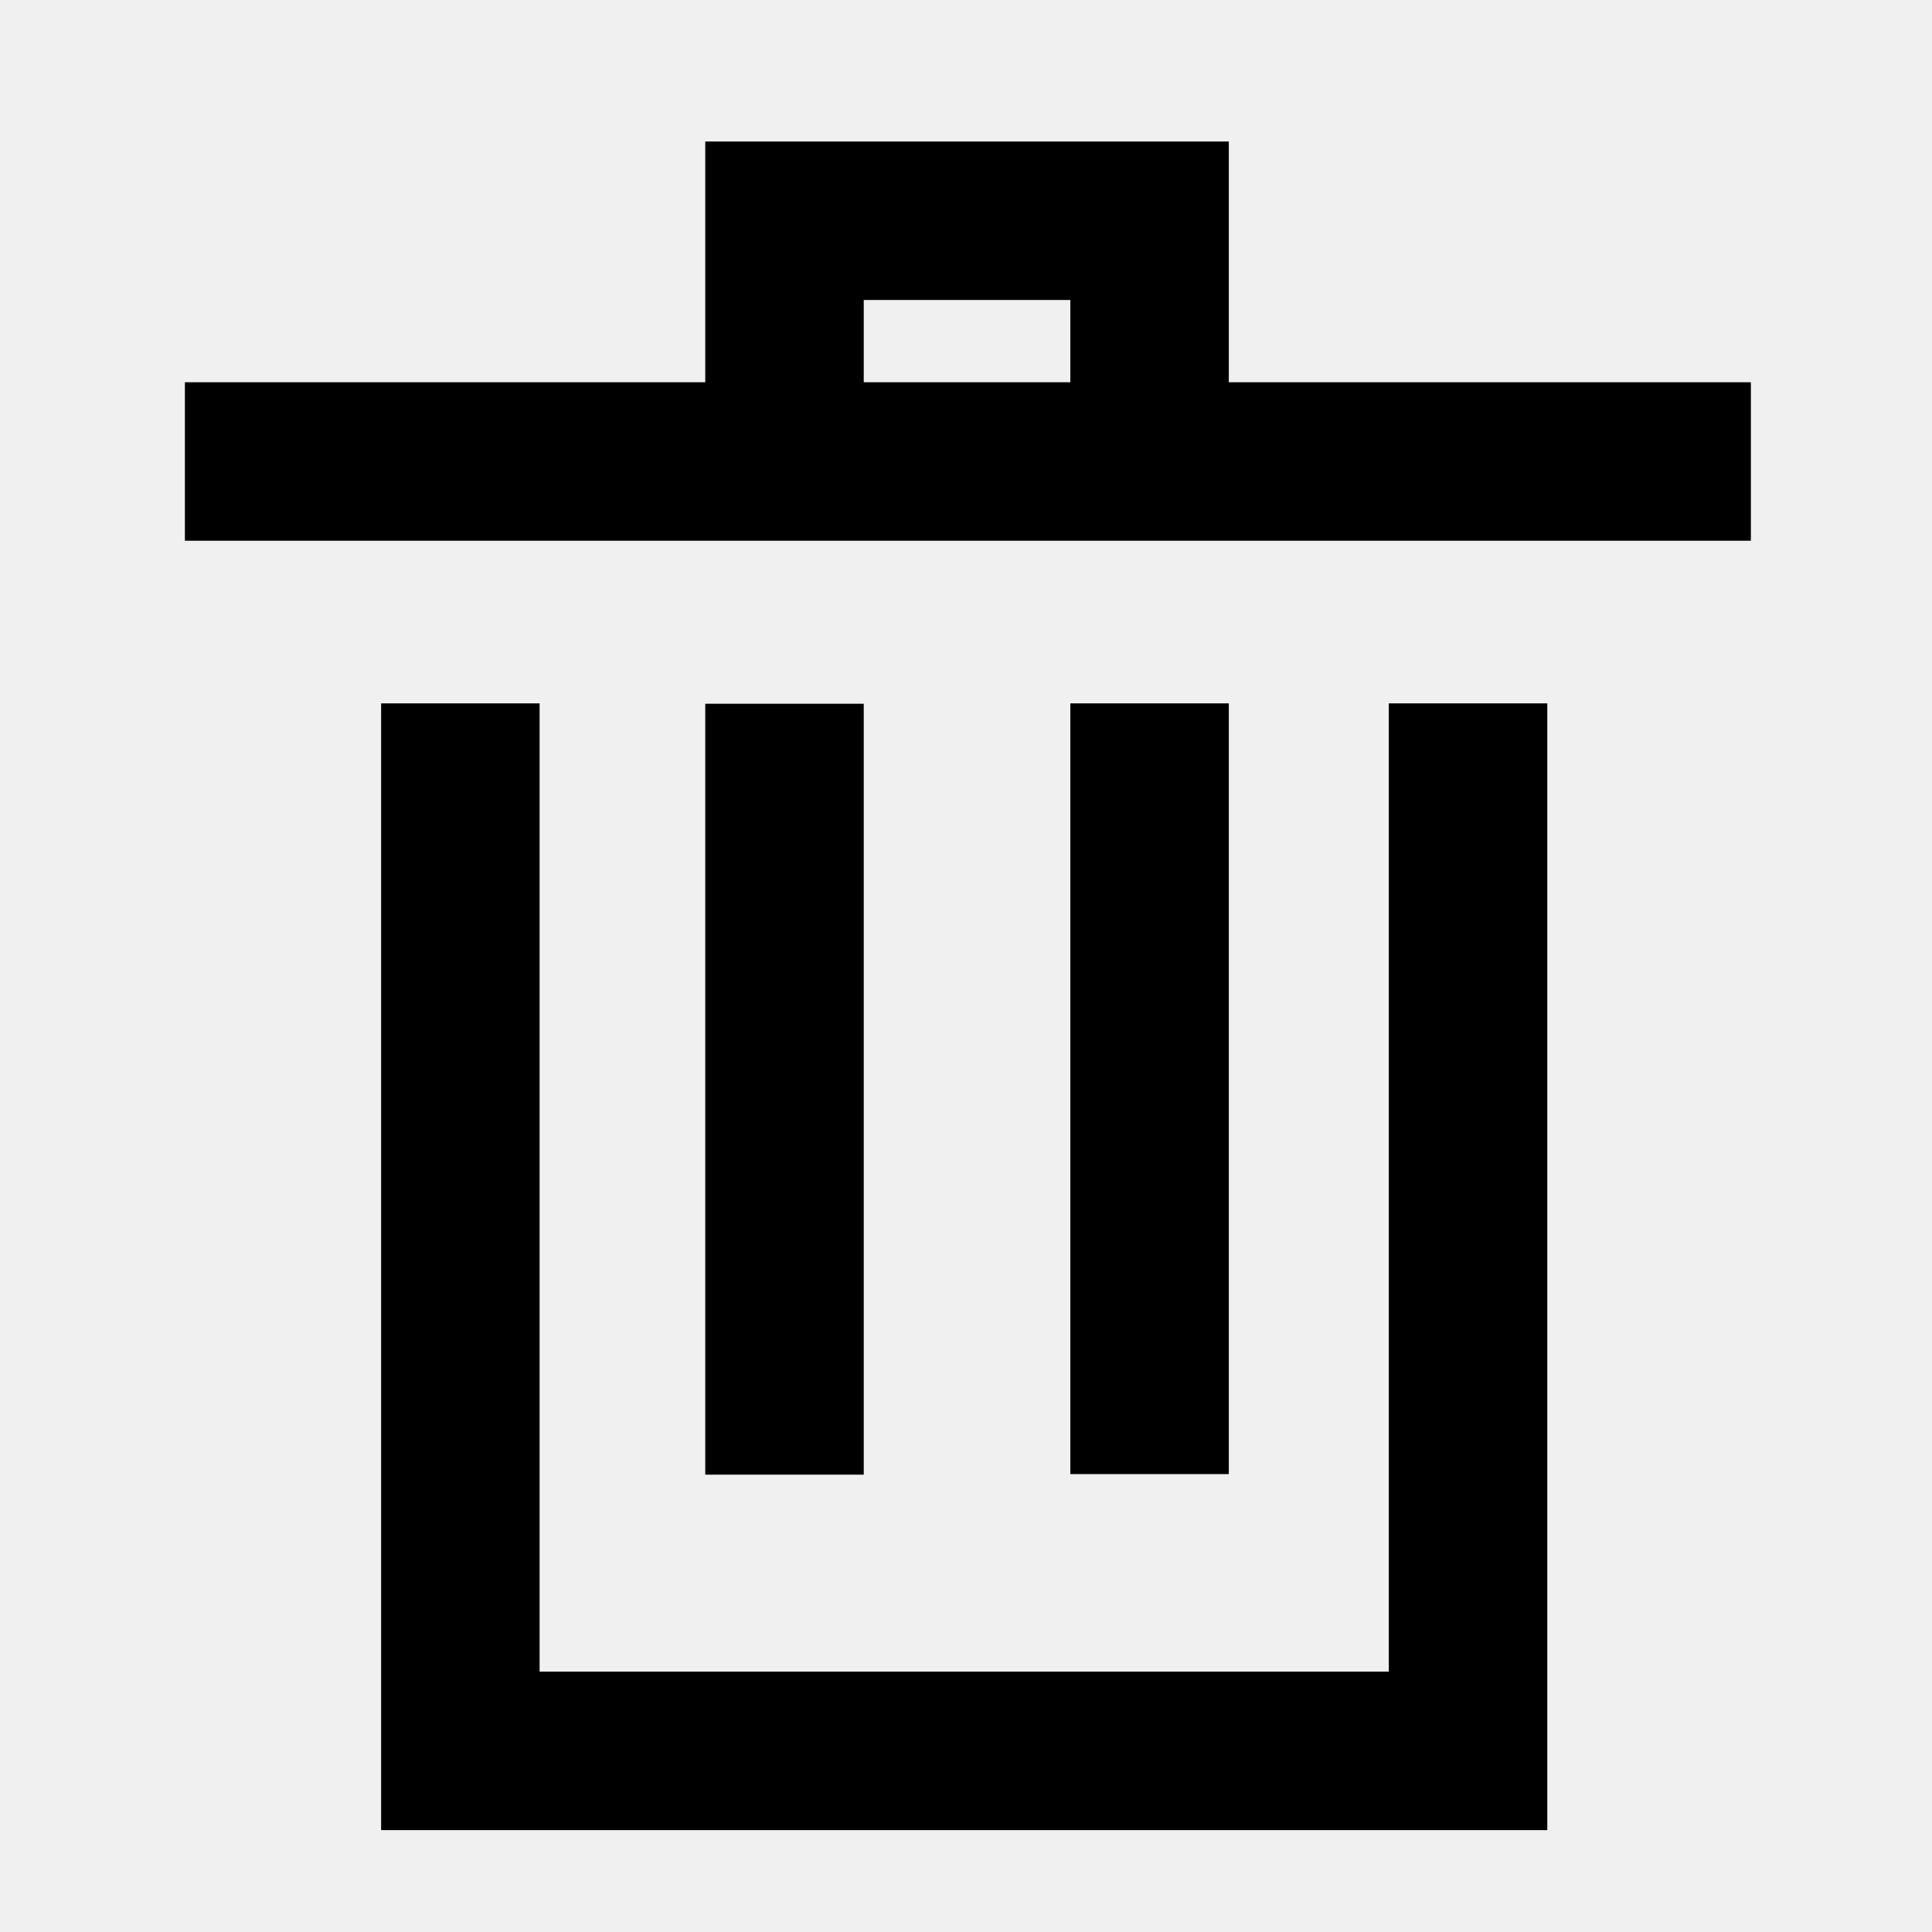
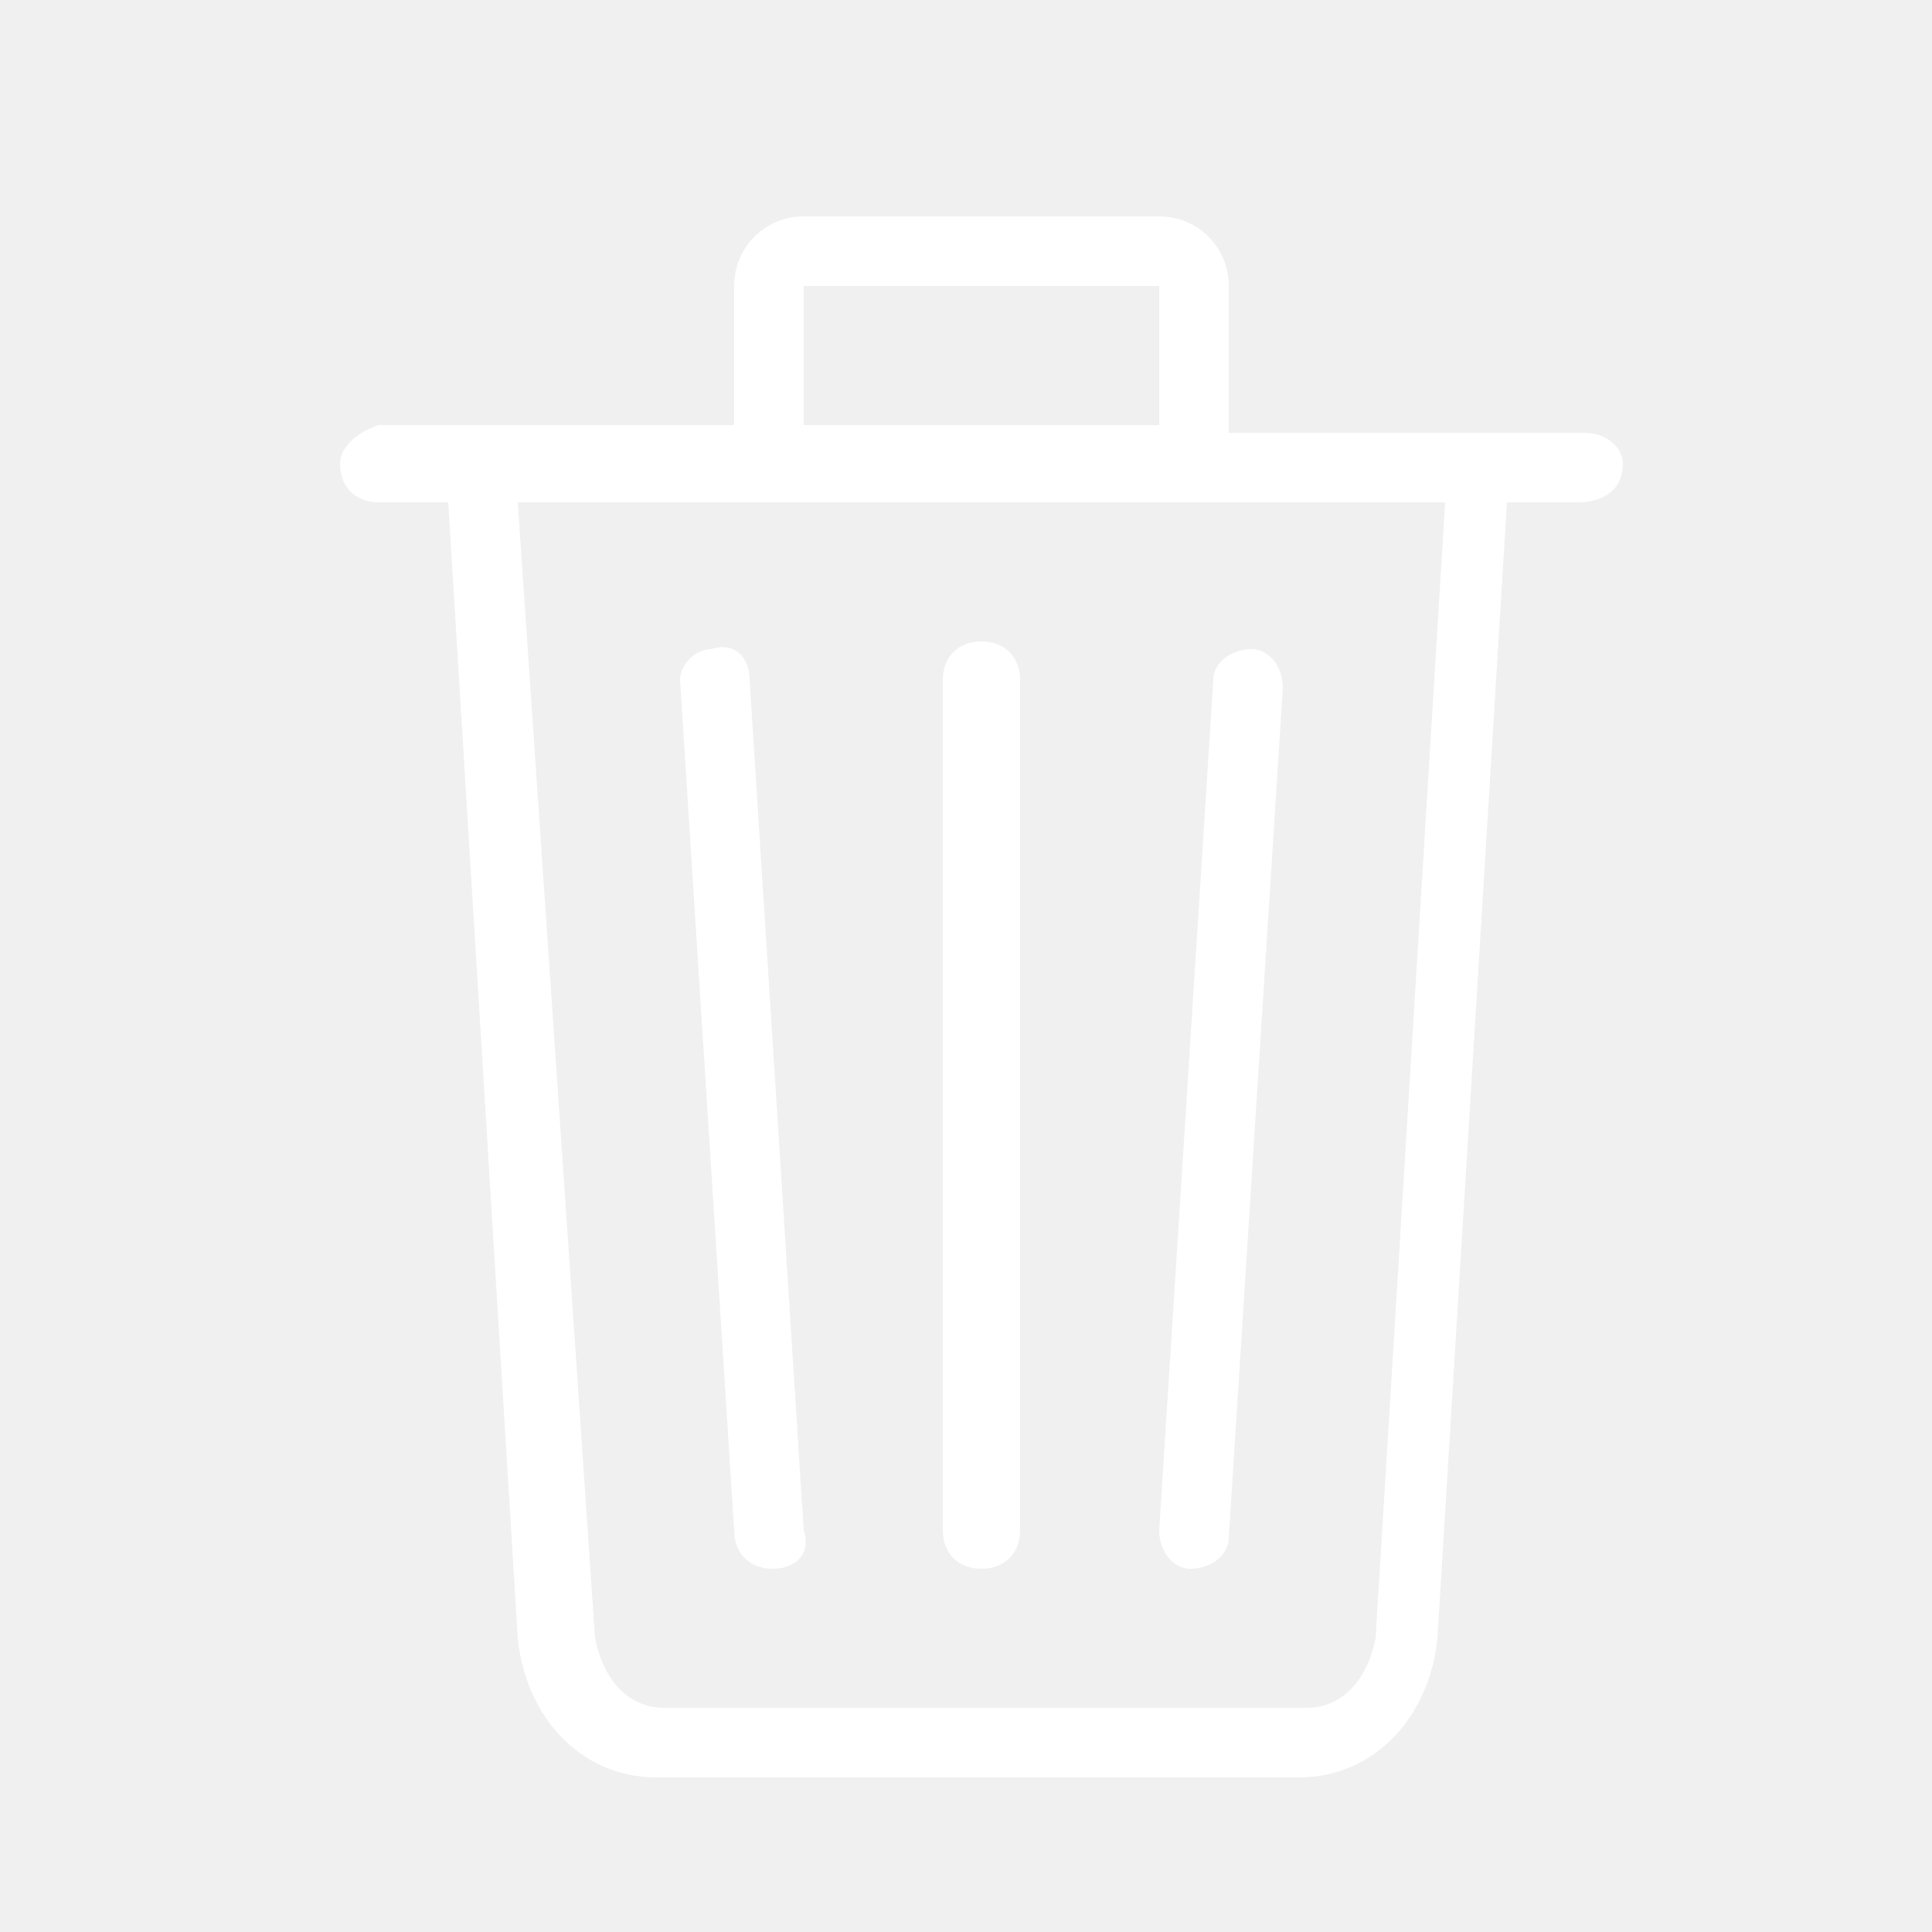
- <svg xmlns="http://www.w3.org/2000/svg" t="1586506035636" class="icon" viewBox="0 0 1024 1024" version="1.1" p-id="2295" width="200" height="200">
+ <svg xmlns="http://www.w3.org/2000/svg" t="1586795257723" class="icon" viewBox="0 0 1024 1024" version="1.1" p-id="2331" width="200" height="200">
  <defs>
    <style type="text/css" />
  </defs>
-   <path d="M736.1 886H286V372.8h-84V970h618.1V372.8h-84zM651.3 202.6V75H373.8v127.6H98v84h830v-84H651.3zM457.8 159h109.5v43.6H457.8V159z" p-id="2296" />
-   <path d="M373.8 373h84v408.6h-84zM567.3 372.8h84v408.5h-84z" p-id="2297" />
+   <path d="M630.784 831.488c12.288 0 20.48-8.192 20.48-16.384l28.672-450.56c0-12.288-8.192-20.48-16.384-20.48-12.288 0-20.48 8.192-20.48 16.384l-28.672 450.56C614.4 823.296 622.592 831.488 630.784 831.488z" p-id="2332" fill="#ffffff" />
+   <path d="M409.6 831.488c12.288 0 20.48-8.192 16.384-20.48l-28.672-450.56c0-12.288-8.192-20.48-20.48-16.384C368.64 344.064 360.448 352.256 360.448 360.448l28.672 450.56C389.12 823.296 397.312 831.488 409.6 831.488z" p-id="2333" fill="#ffffff" />
+   <path d="M520.192 831.488c12.288 0 20.48-8.192 20.48-20.48l0-450.56c0-12.288-8.192-20.48-20.48-20.48-12.288 0-20.48 8.192-20.48 20.48l0 450.56C499.712 823.296 507.904 831.488 520.192 831.488z" p-id="2334" fill="#ffffff" />
+   <path d="M839.68 229.376l-188.416 0L651.264 151.552c0-20.48-16.384-36.864-36.864-36.864l-188.416 0c-20.48 0-36.864 16.384-36.864 36.864l0 73.728L200.704 225.28C188.416 229.376 180.224 237.568 180.224 245.76c0 12.288 8.192 20.48 20.48 20.48l36.864 0 36.864 602.112c4.096 40.96 32.768 73.728 73.728 73.728l339.968 0c40.96 0 69.632-32.768 73.728-73.728l36.864-602.112 36.864 0C851.968 266.24 860.16 258.048 860.16 245.76 860.16 237.568 851.968 229.376 839.68 229.376zM425.984 151.552 614.4 151.552l0 73.728-188.416 0L425.984 151.552zM729.088 868.352c-4.096 20.48-16.384 36.864-36.864 36.864L352.256 905.216c-20.48 0-32.768-16.384-36.864-36.864L274.432 266.24l491.52 0L729.088 868.352z" p-id="2335" fill="#ffffff" />
</svg>
